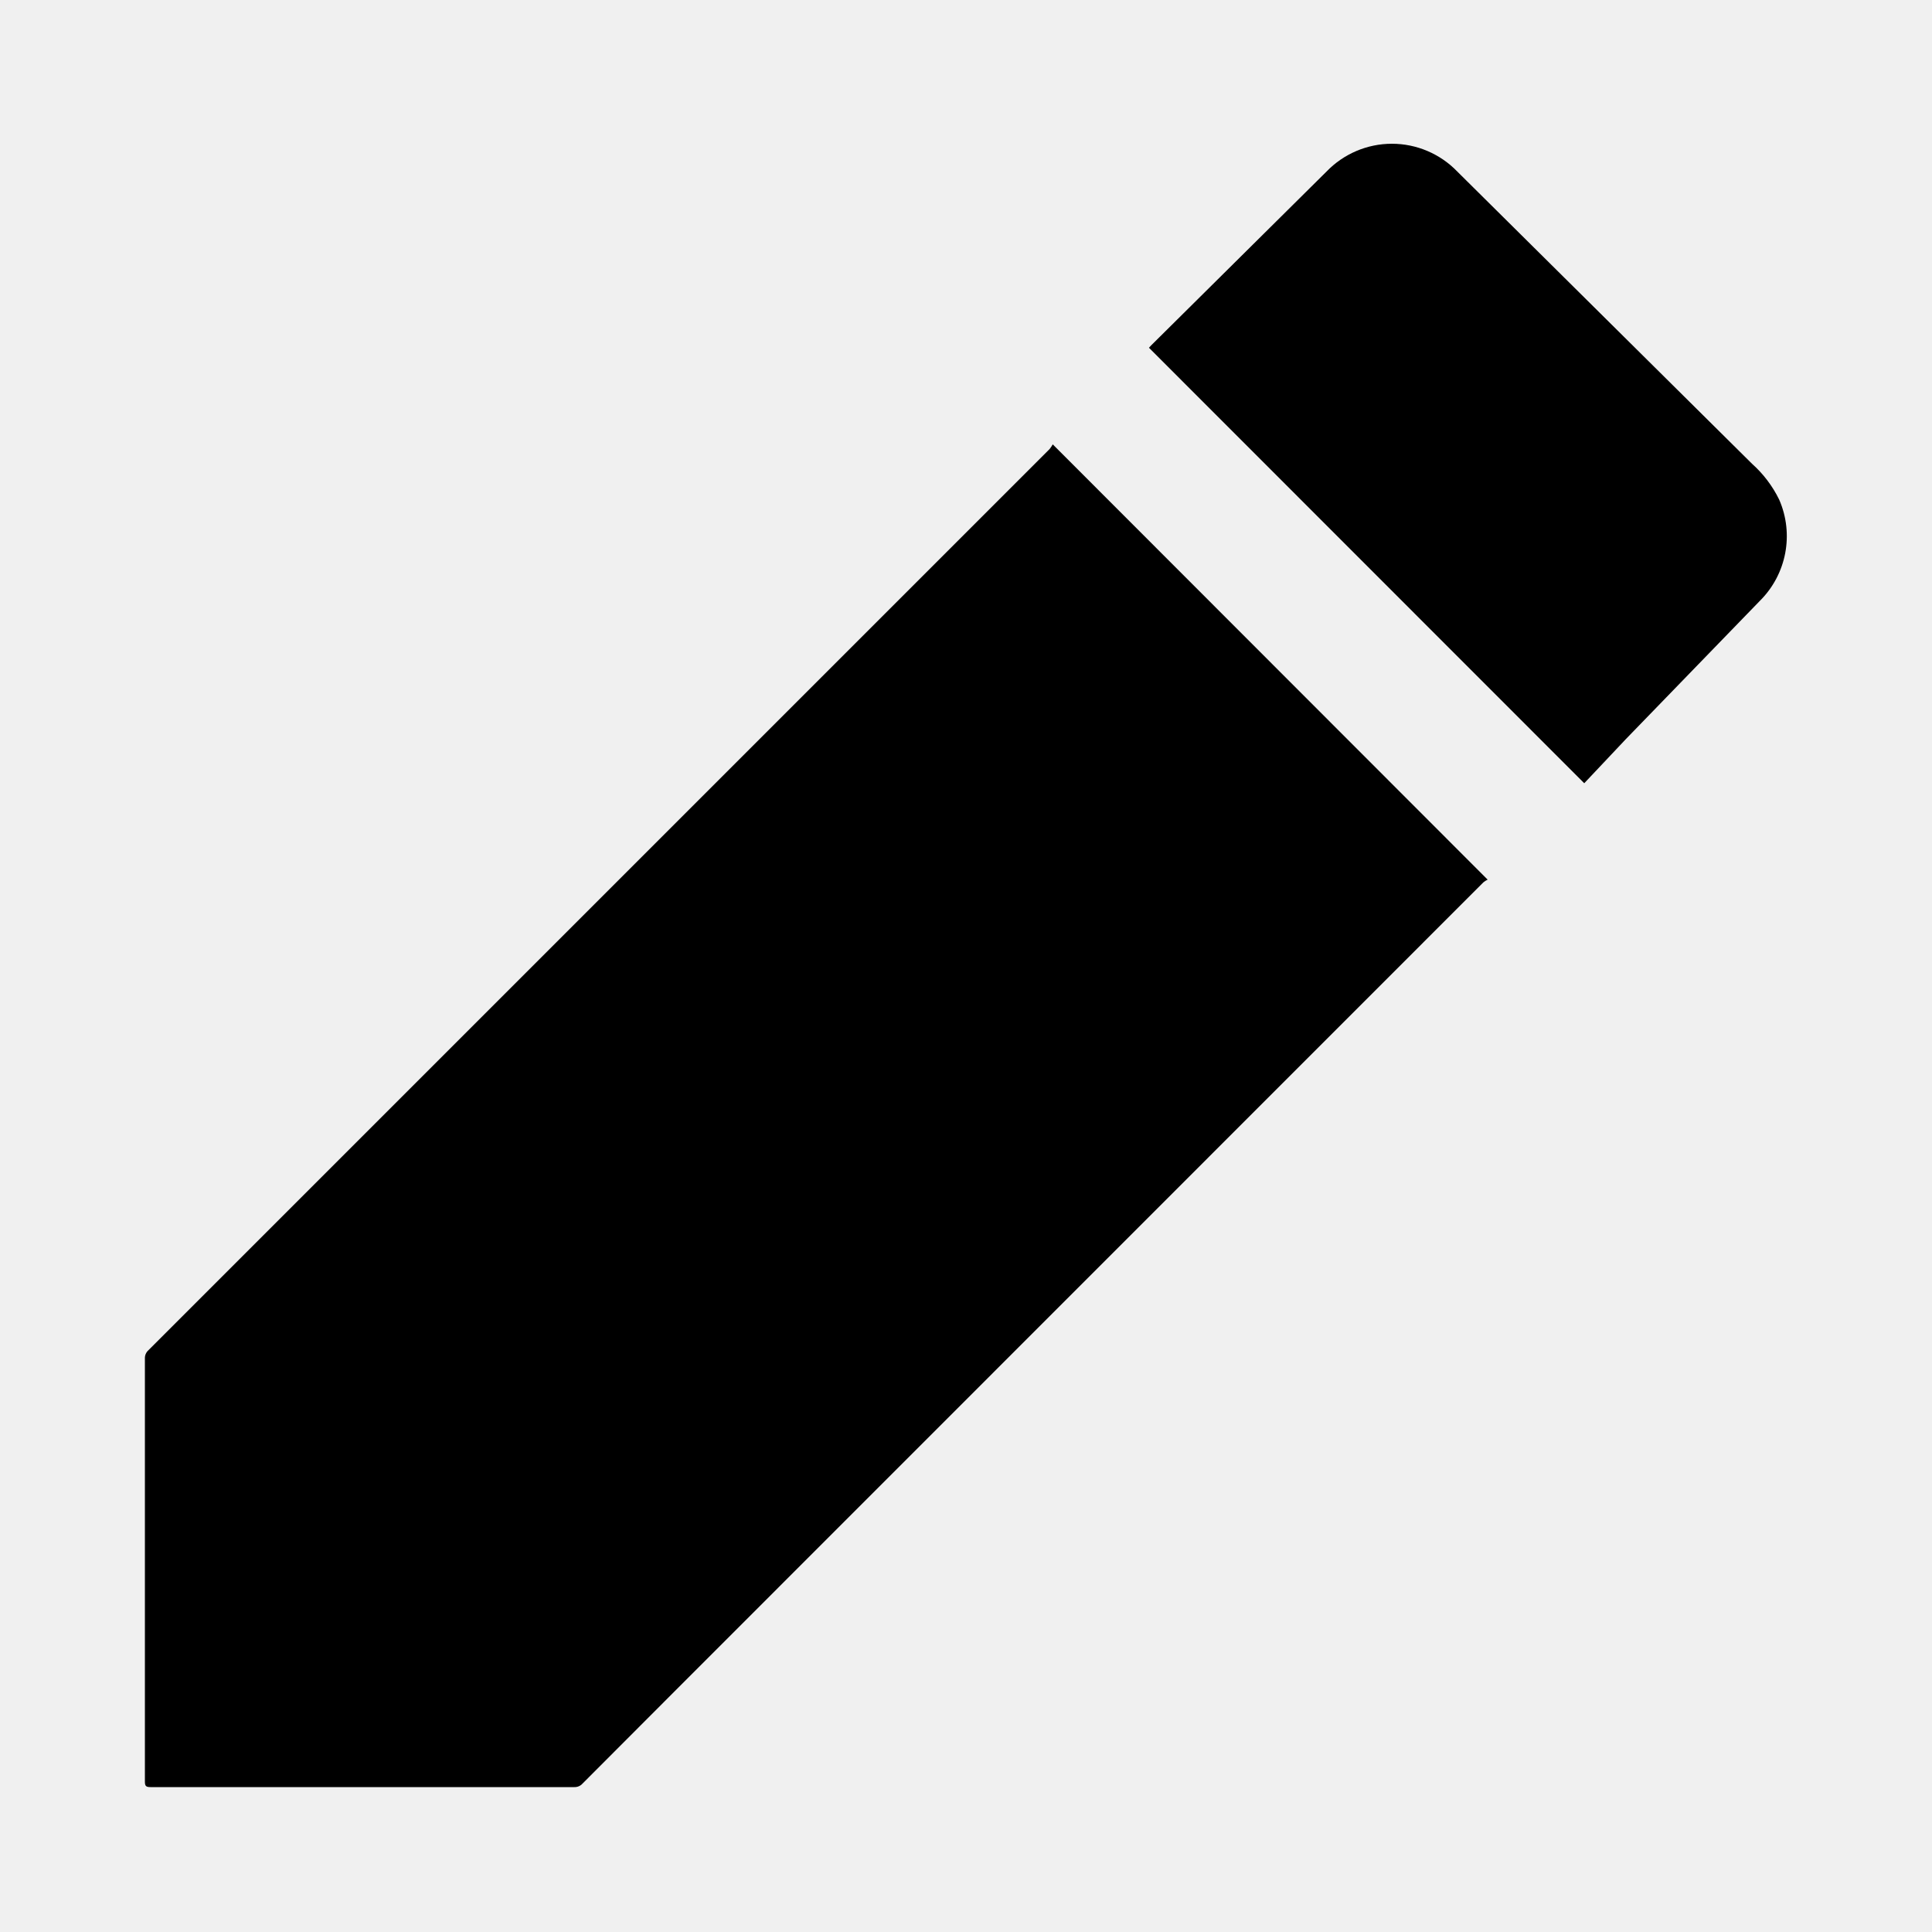
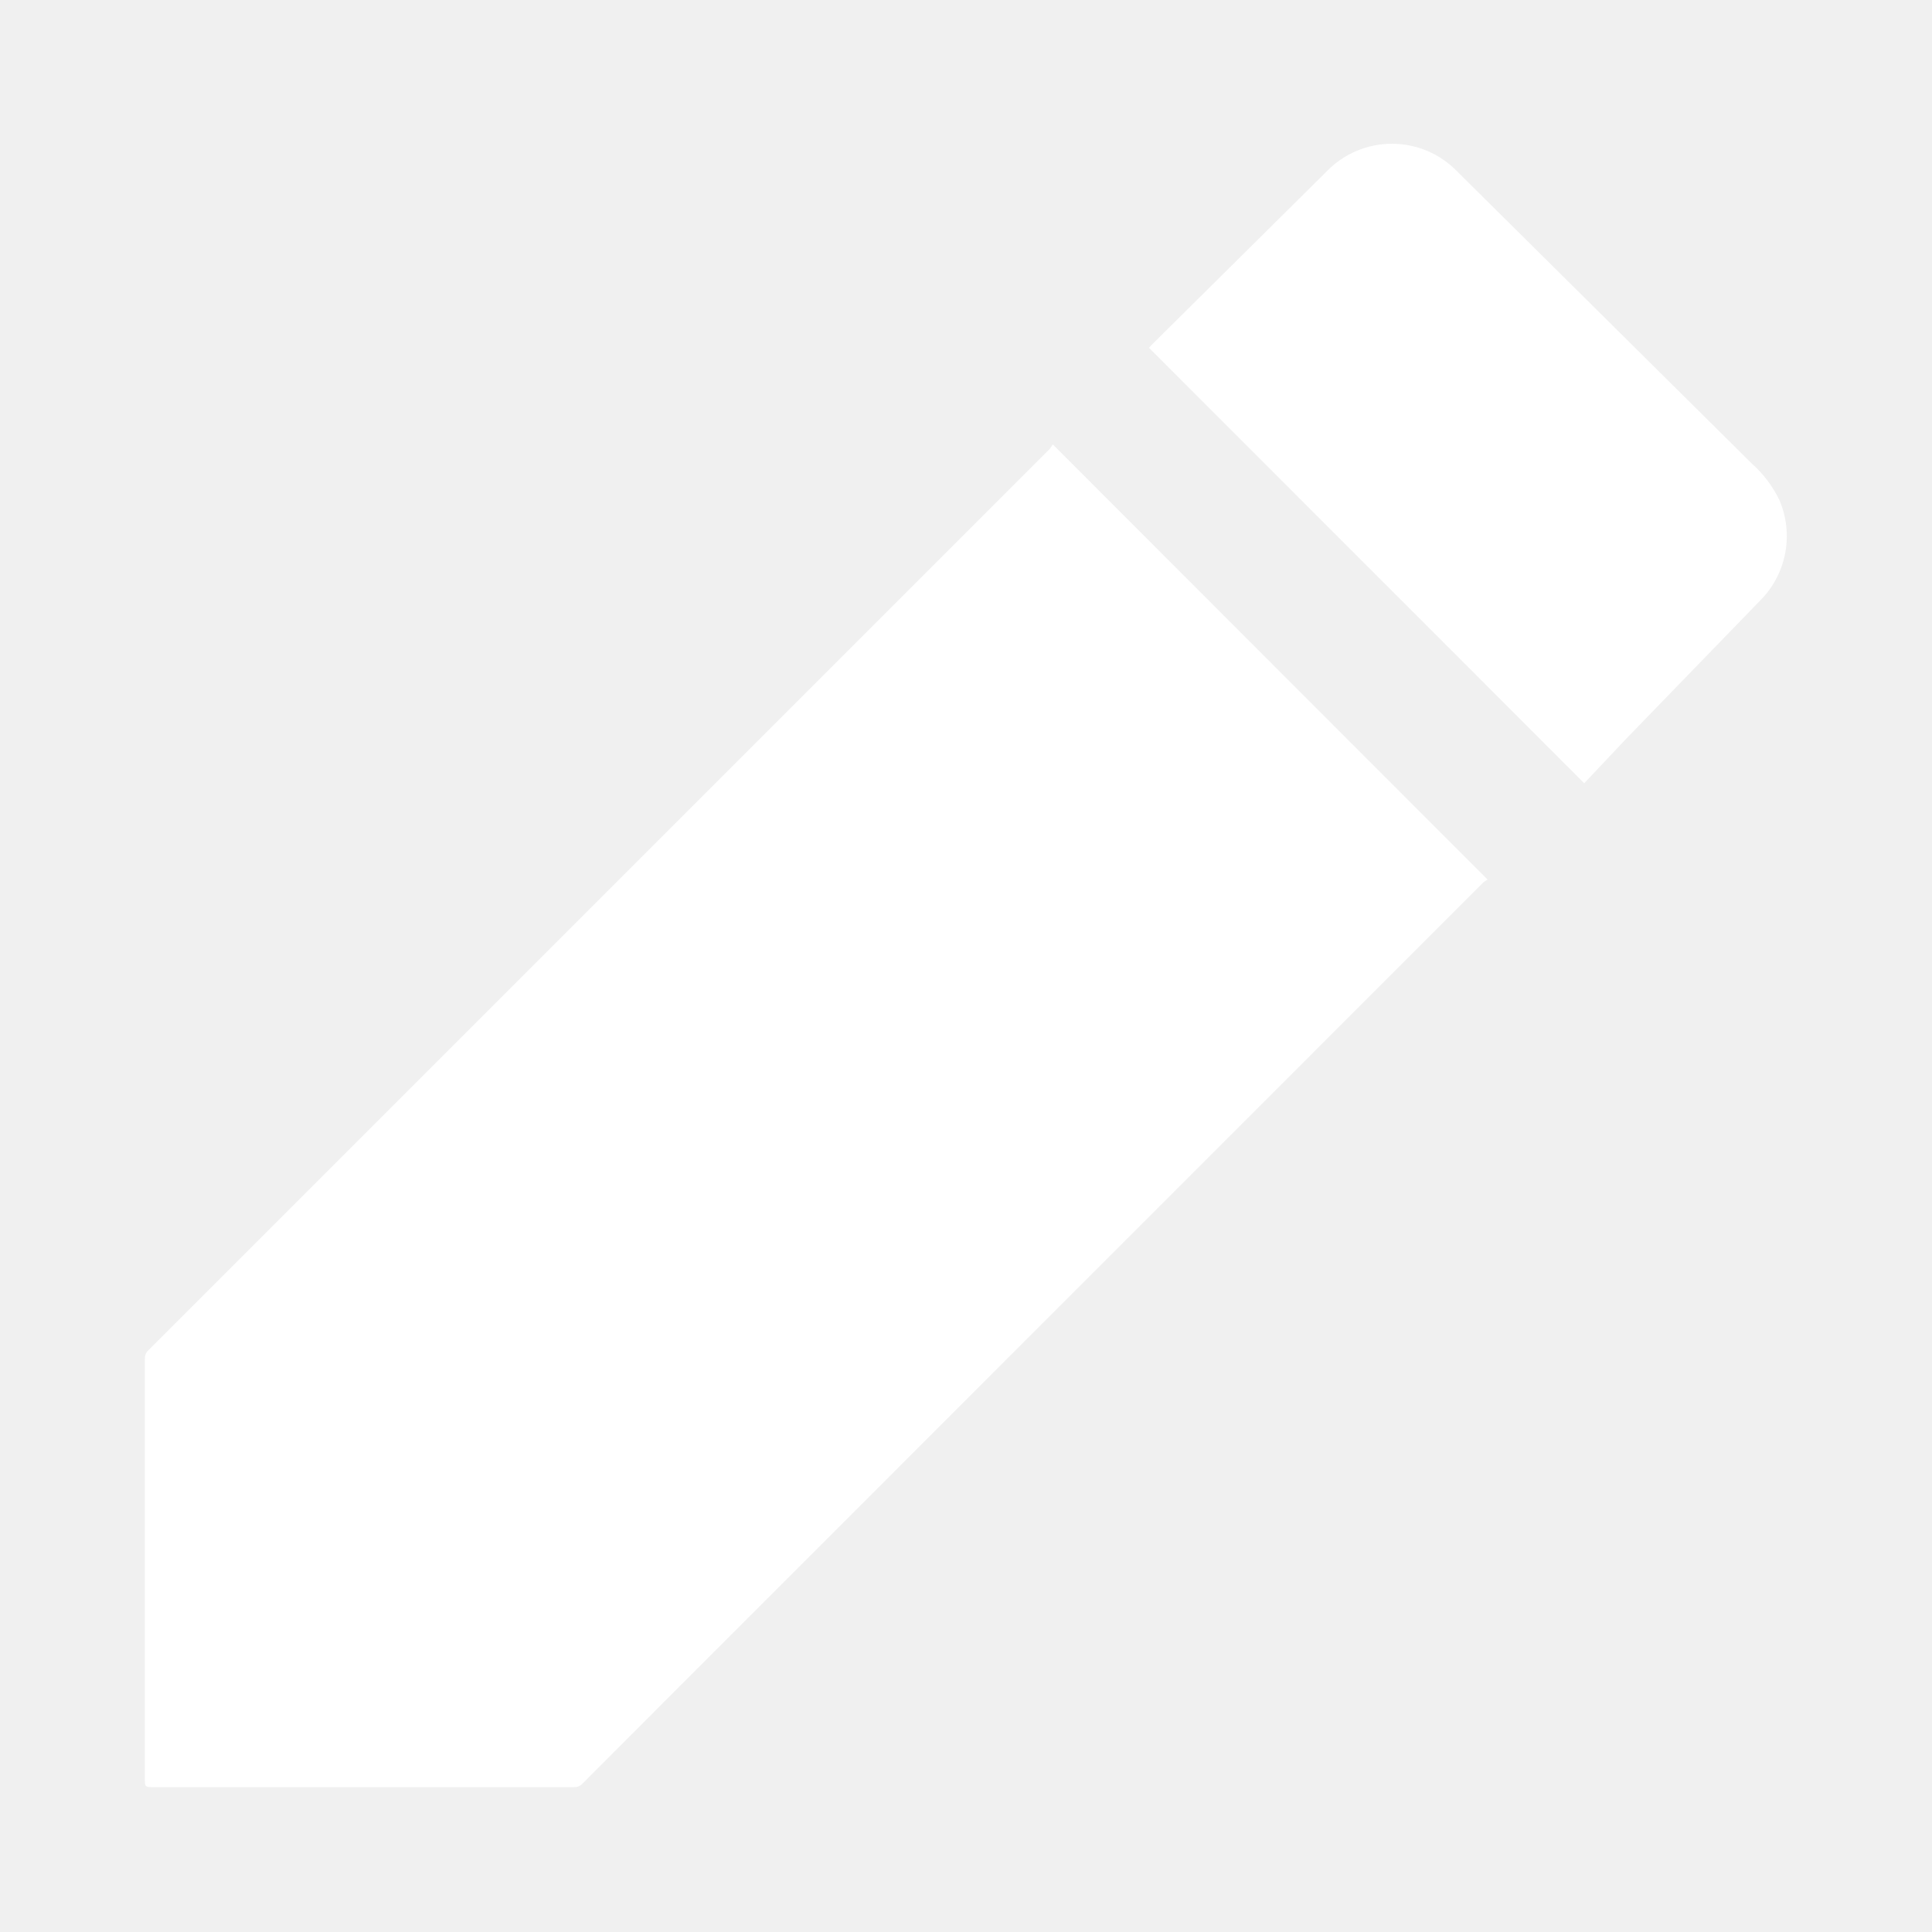
- <svg xmlns="http://www.w3.org/2000/svg" id="Слой_1" data-name="Слой 1" viewBox="0 0 100 100">
-   <path d="M54.49,23,77,45.53a1.09,1.09,0,0,0-.22.14L35,87.46l-4.85,4.86a.54.54,0,0,1-.42.18H7.79c-.24,0-.29-.06-.29-.29q0-10.95,0-21.9a.54.54,0,0,1,.18-.42L54.33,23.24A1.79,1.79,0,0,0,54.49,23Z" />
-   <path d="M82,40.54,59.47,18l.11-.12,9.08-9a4.7,4.7,0,0,1,6.77,0L90.68,24a6.06,6.06,0,0,1,1.41,1.86,4.72,4.72,0,0,1-1,5.24l-6.93,7.15Z" />
+ <svg xmlns="http://www.w3.org/2000/svg" width="100" height="100" viewBox="0 0 100 100" fill="none">
+   <path d="M54.49 23L77 45.53C76.921 45.568 76.847 45.615 76.78 45.67L35 87.46L30.15 92.32C30.097 92.379 30.033 92.425 29.96 92.457C29.887 92.488 29.809 92.502 29.73 92.5H7.79C7.55 92.5 7.5 92.44 7.5 92.21C7.5 84.91 7.5 77.61 7.5 70.31C7.498 70.231 7.512 70.153 7.543 70.08C7.575 70.007 7.621 69.943 7.68 69.89L54.33 23.24C54.39 23.164 54.443 23.084 54.49 23V23Z" fill="white" />
+   <path d="M82 40.54L59.47 18L59.58 17.88L68.66 8.88C69.098 8.425 69.624 8.063 70.206 7.815C70.787 7.568 71.413 7.441 72.045 7.441C72.677 7.441 73.302 7.568 73.884 7.815C74.466 8.063 74.992 8.425 75.43 8.88L90.68 24C91.266 24.523 91.745 25.154 92.09 25.86C92.471 26.732 92.58 27.7 92.401 28.635C92.223 29.57 91.766 30.429 91.09 31.1L84.16 38.25L82 40.54Z" fill="white" />
</svg>
